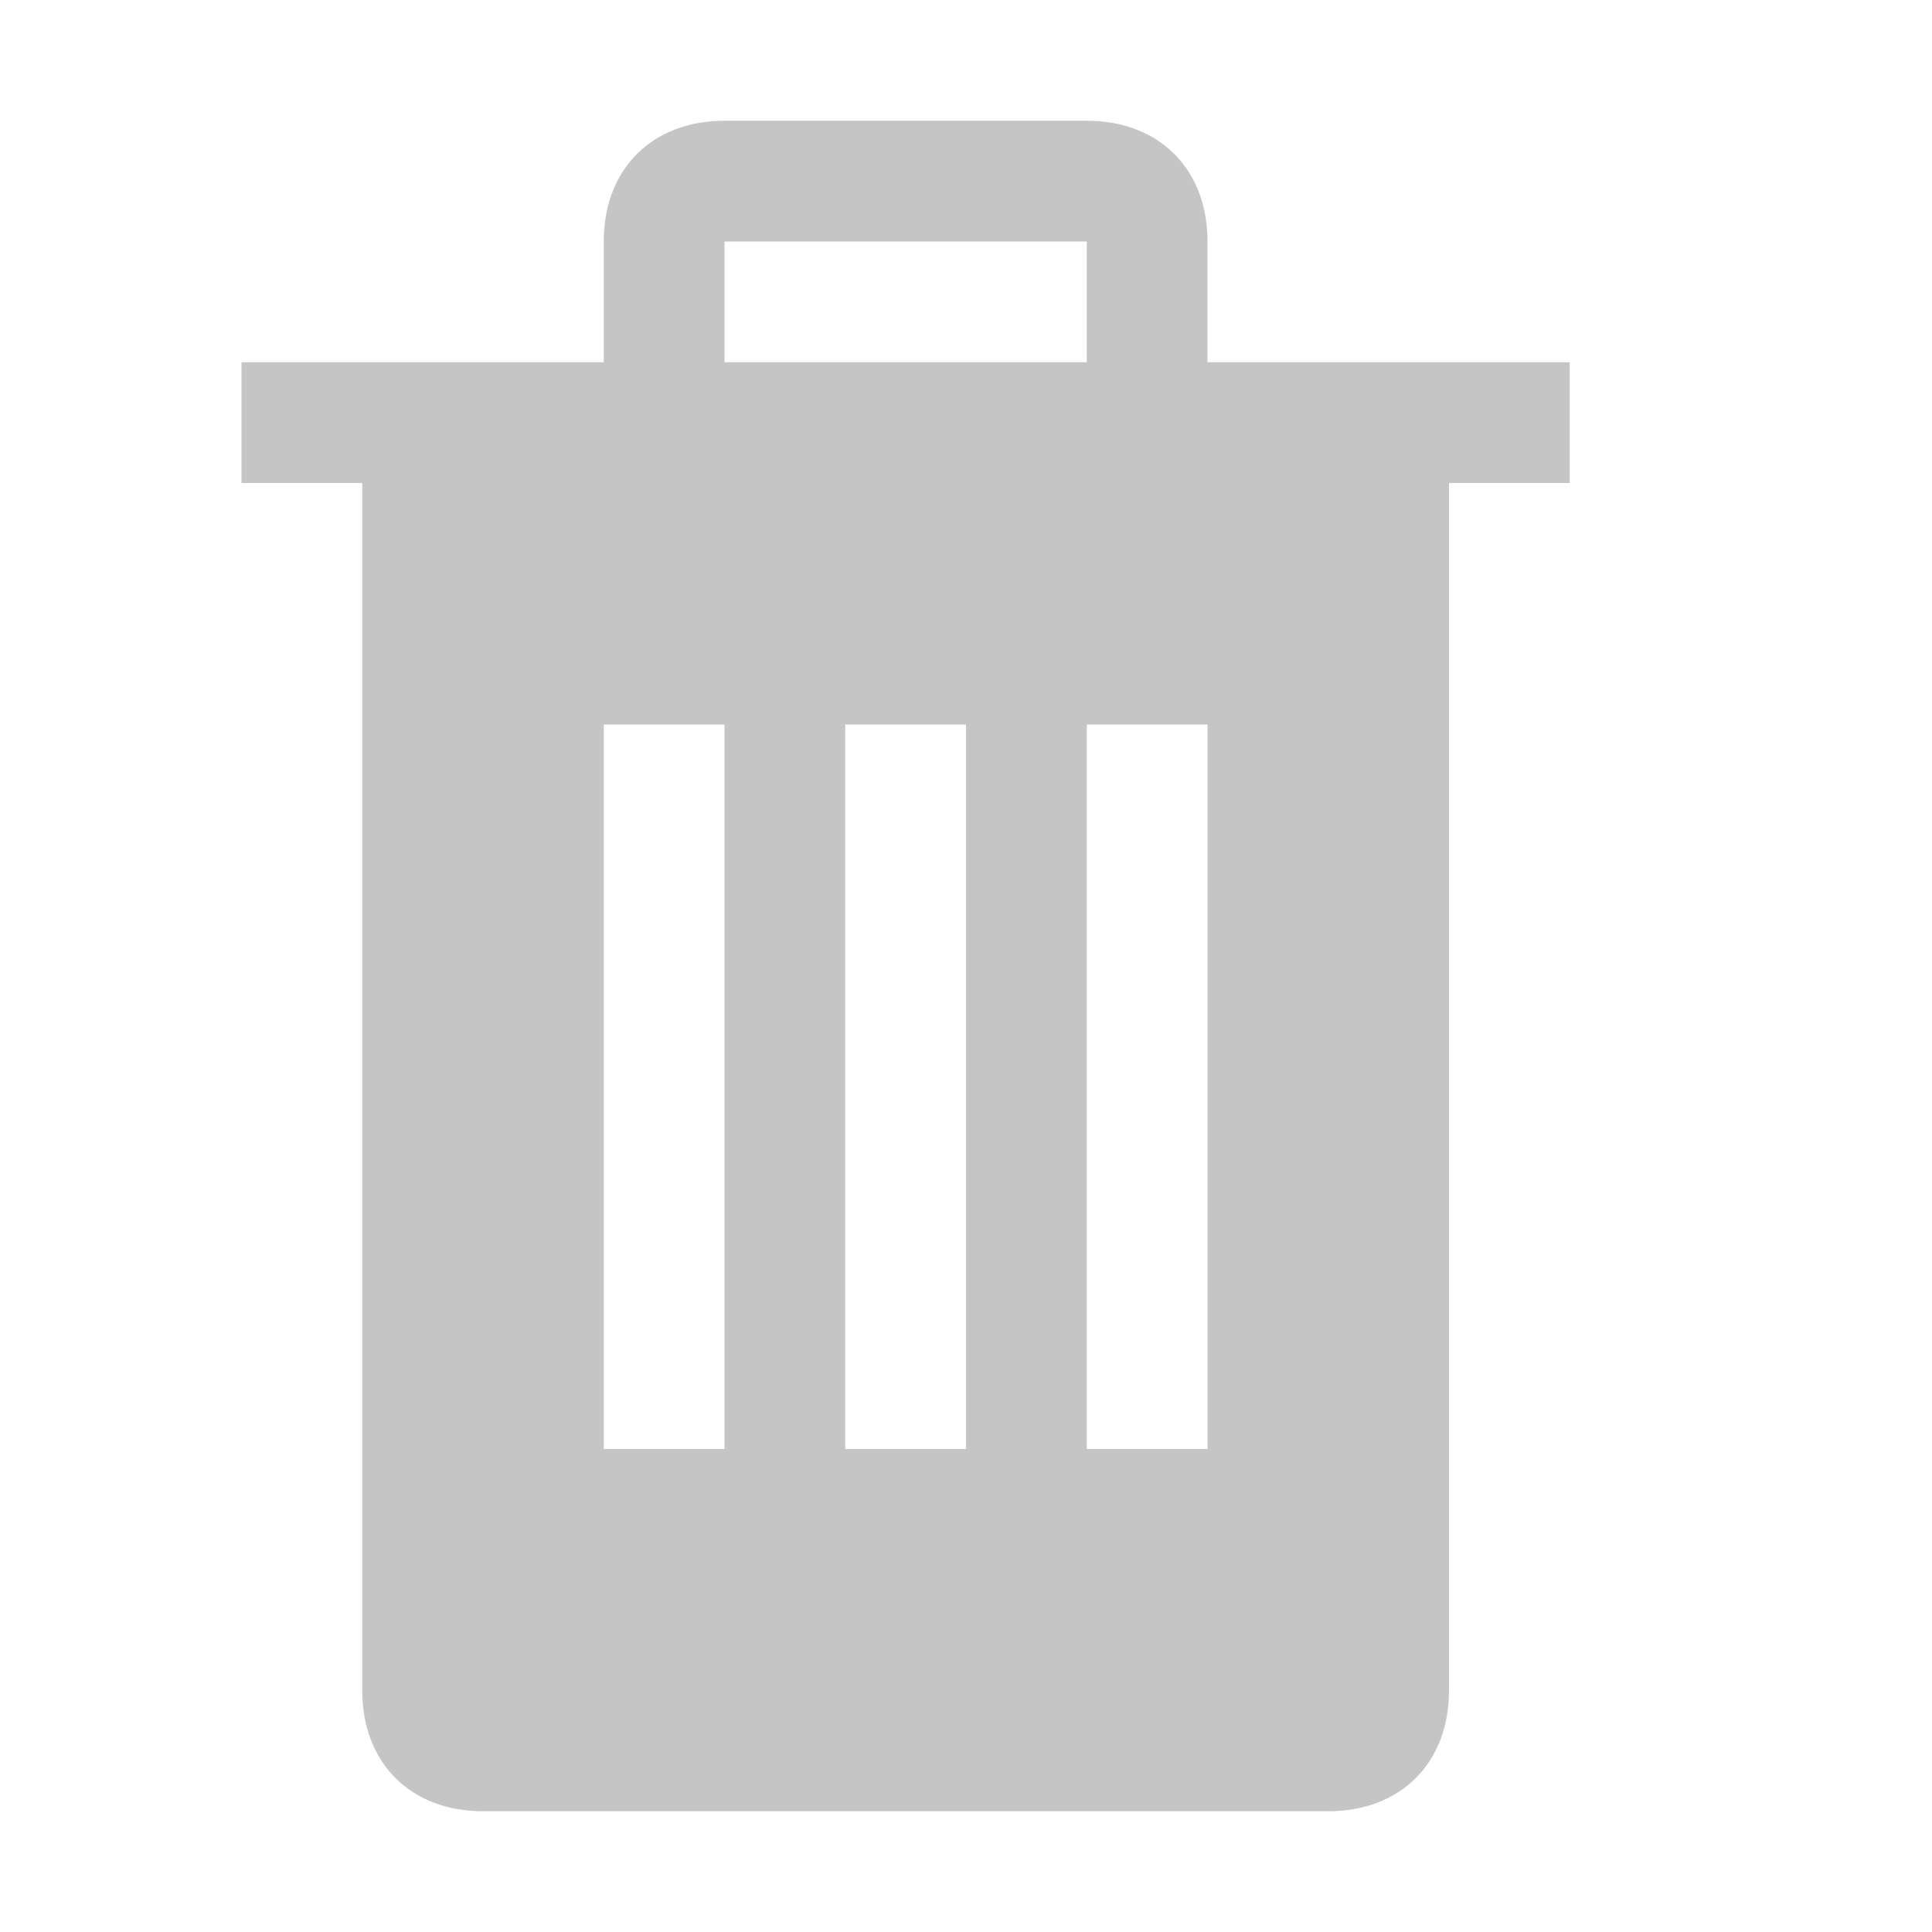
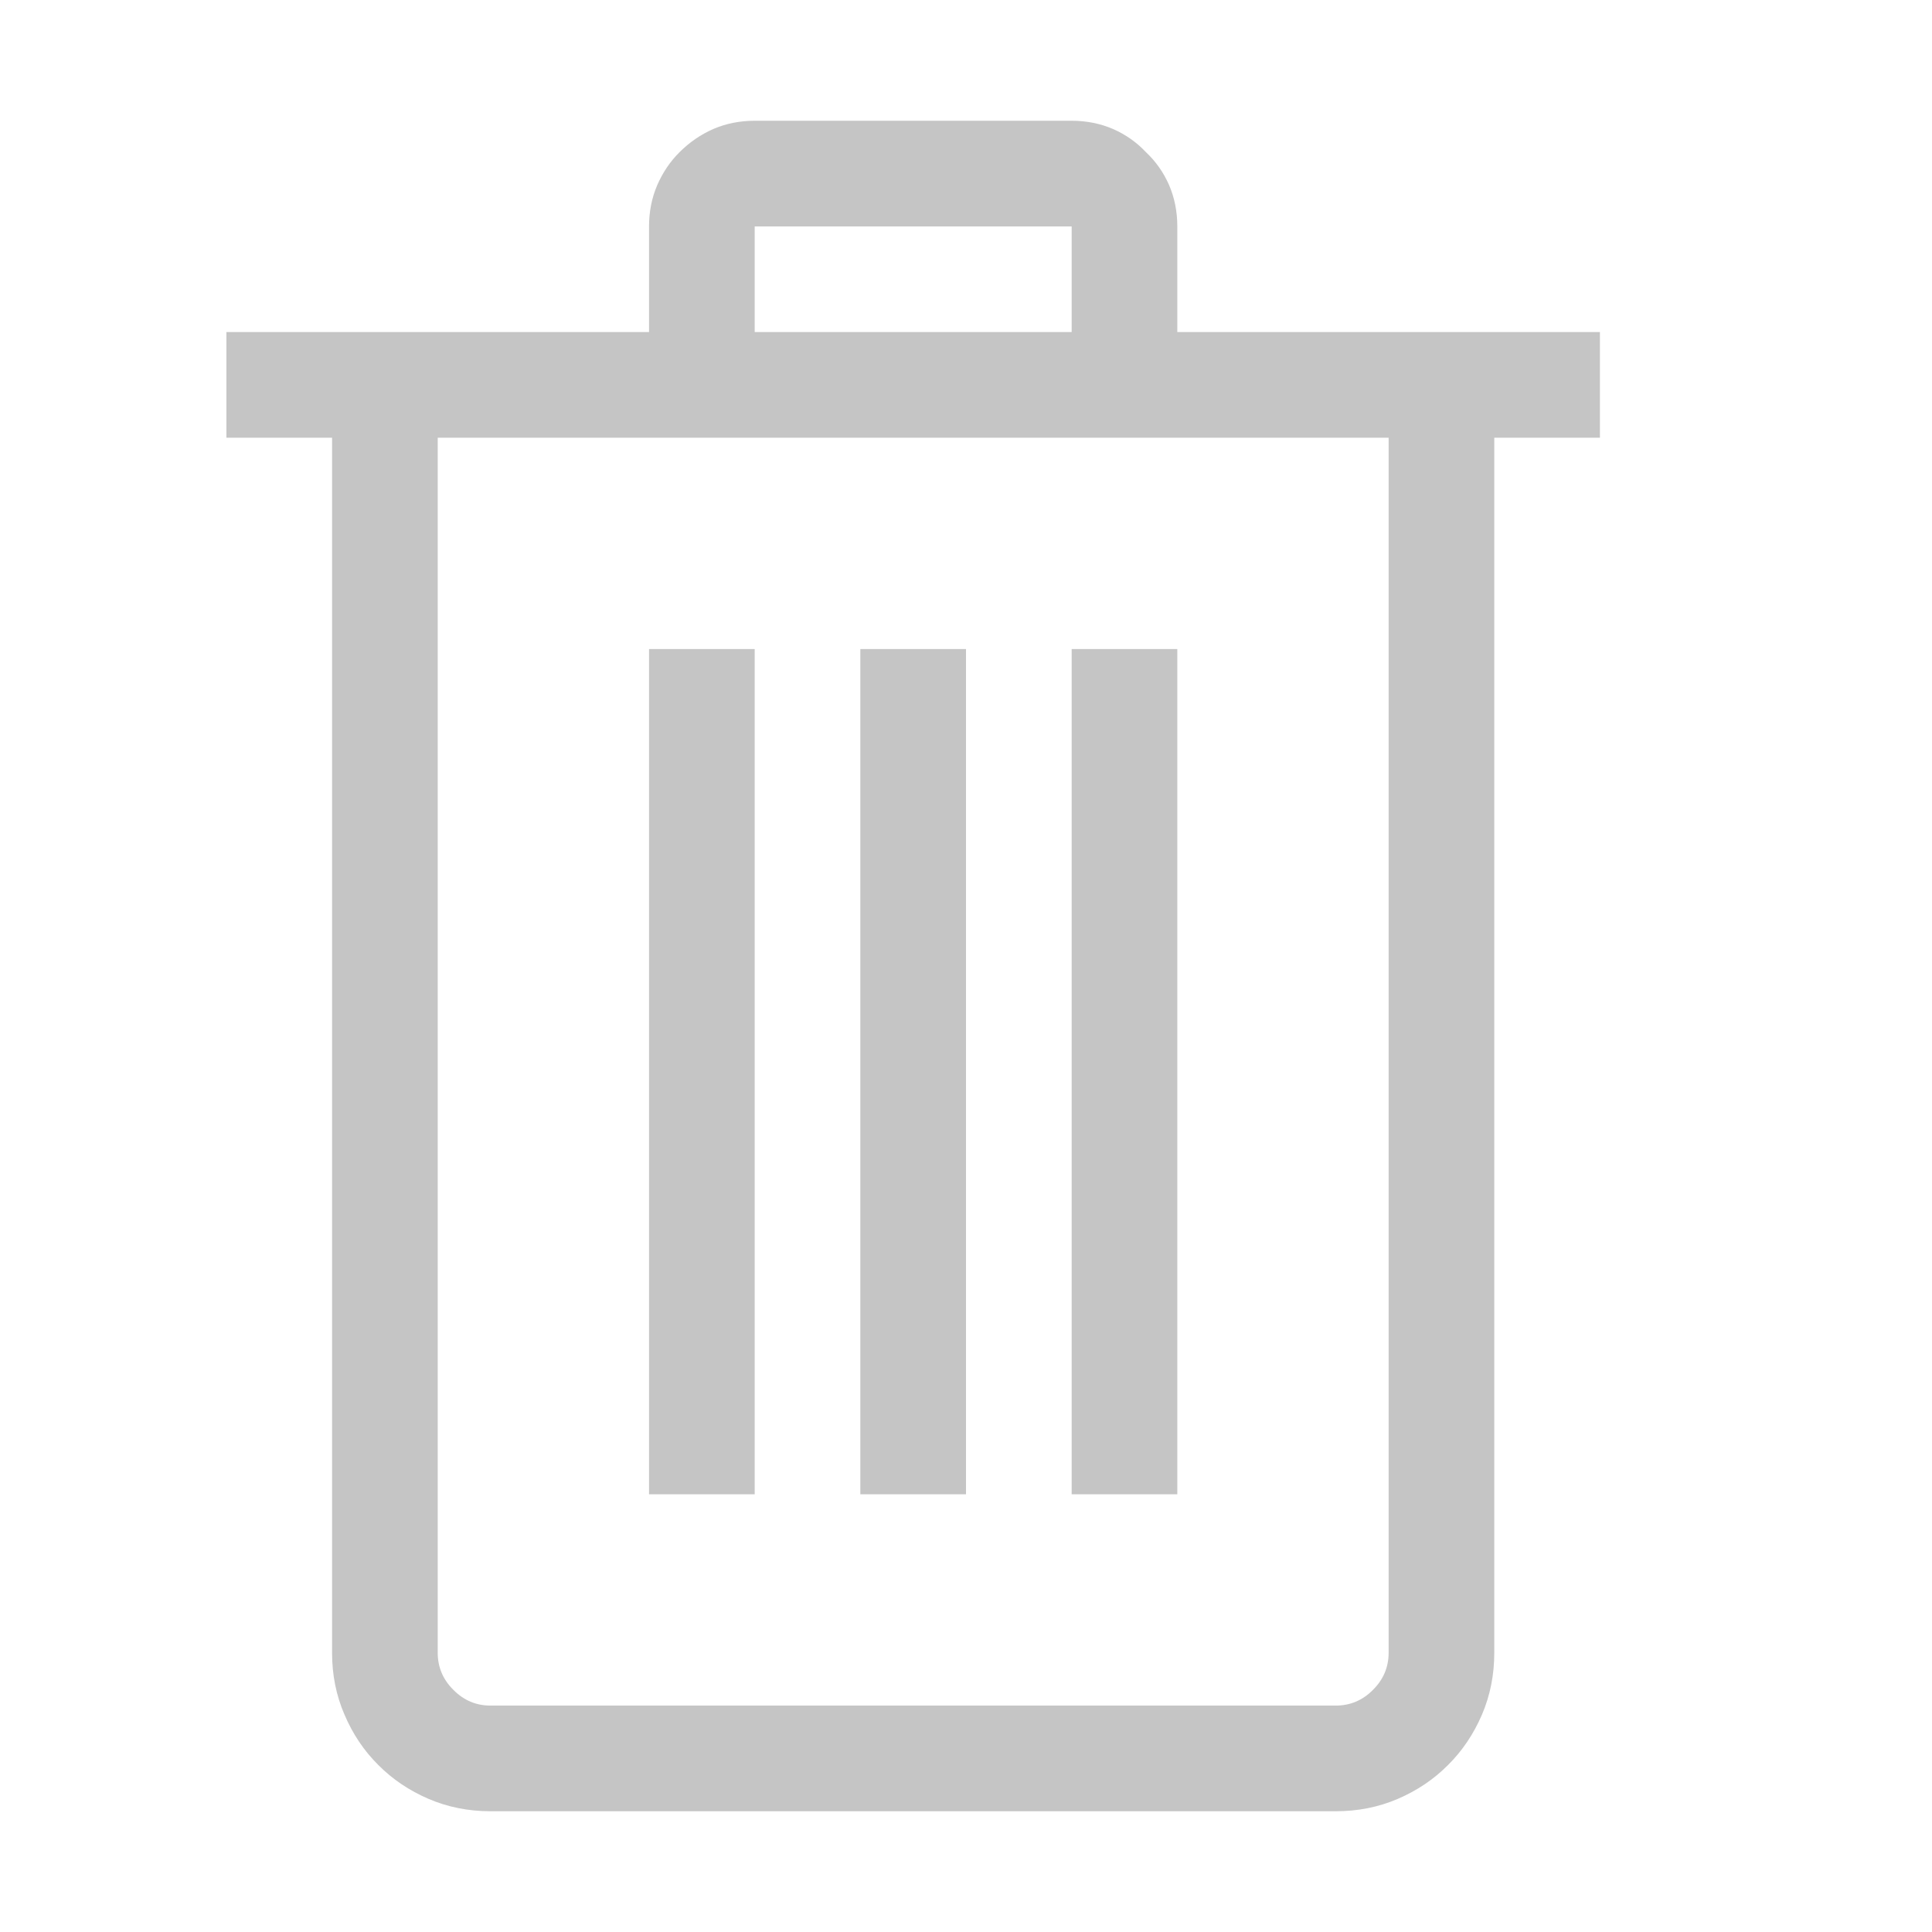
- <svg xmlns="http://www.w3.org/2000/svg" version="1.1" id="Layer_1" x="0px" y="0px" viewBox="0 0 16 16" style="enable-background:new 0 0 16 16;" xml:space="preserve">
-   <style type="text/css">
- 	.st0{fill:#C5C5C5;}
- </style>
-   <path class="st0" d="M10,3V2c0-0.6-0.4-1-1-1H6C5.4,1,5,1.4,5,2v1H2v1h1v10c0,0.6,0.4,1,1,1h7c0.6,0,1-0.4,1-1V4h1V3H10z M6,12H5V6  h1V12z M6,2h3v1H6V2z M8,12H7V6h1V12z M10,12H9V6h1V12z" />
+ <svg xmlns="http://www.w3.org/2000/svg" width="16" height="16" viewBox="0 0 16 16" fill="none">
+   <path d="M13.25 3.625H12.375V13.688C12.375 13.87 12.341 14.041 12.273 14.2C12.204 14.36 12.111 14.499 11.992 14.617C11.874 14.736 11.735 14.829 11.575 14.898C11.416 14.966 11.245 15 11.062 15H4.062C3.88 15 3.709 14.966 3.55 14.898C3.39 14.829 3.251 14.736 3.133 14.617C3.014 14.499 2.921 14.36 2.853 14.2C2.784 14.041 2.75 13.87 2.75 13.688V3.625H1.875V2.75H5.375V1.875C5.375 1.752 5.398 1.638 5.443 1.533C5.489 1.428 5.55 1.337 5.628 1.26C5.71 1.178 5.803 1.114 5.908 1.068C6.013 1.023 6.127 1 6.25 1H8.875C8.998 1 9.112 1.023 9.217 1.068C9.322 1.114 9.413 1.178 9.49 1.26C9.572 1.337 9.636 1.428 9.682 1.533C9.727 1.638 9.75 1.752 9.75 1.875V2.75H13.25V3.625ZM6.25 2.75H8.875V1.875H6.25V2.75ZM11.5 3.625H3.625V13.688C3.625 13.806 3.668 13.909 3.755 13.995C3.841 14.082 3.944 14.125 4.062 14.125H11.062C11.181 14.125 11.284 14.082 11.37 13.995C11.457 13.909 11.5 13.806 11.5 13.688V3.625ZM6.25 12.375H5.375V5.375H6.25V12.375ZM8 12.375H7.125V5.375H8V12.375ZM9.75 12.375H8.875V5.375H9.75V12.375Z" fill="#C5C5C5" />
</svg>
